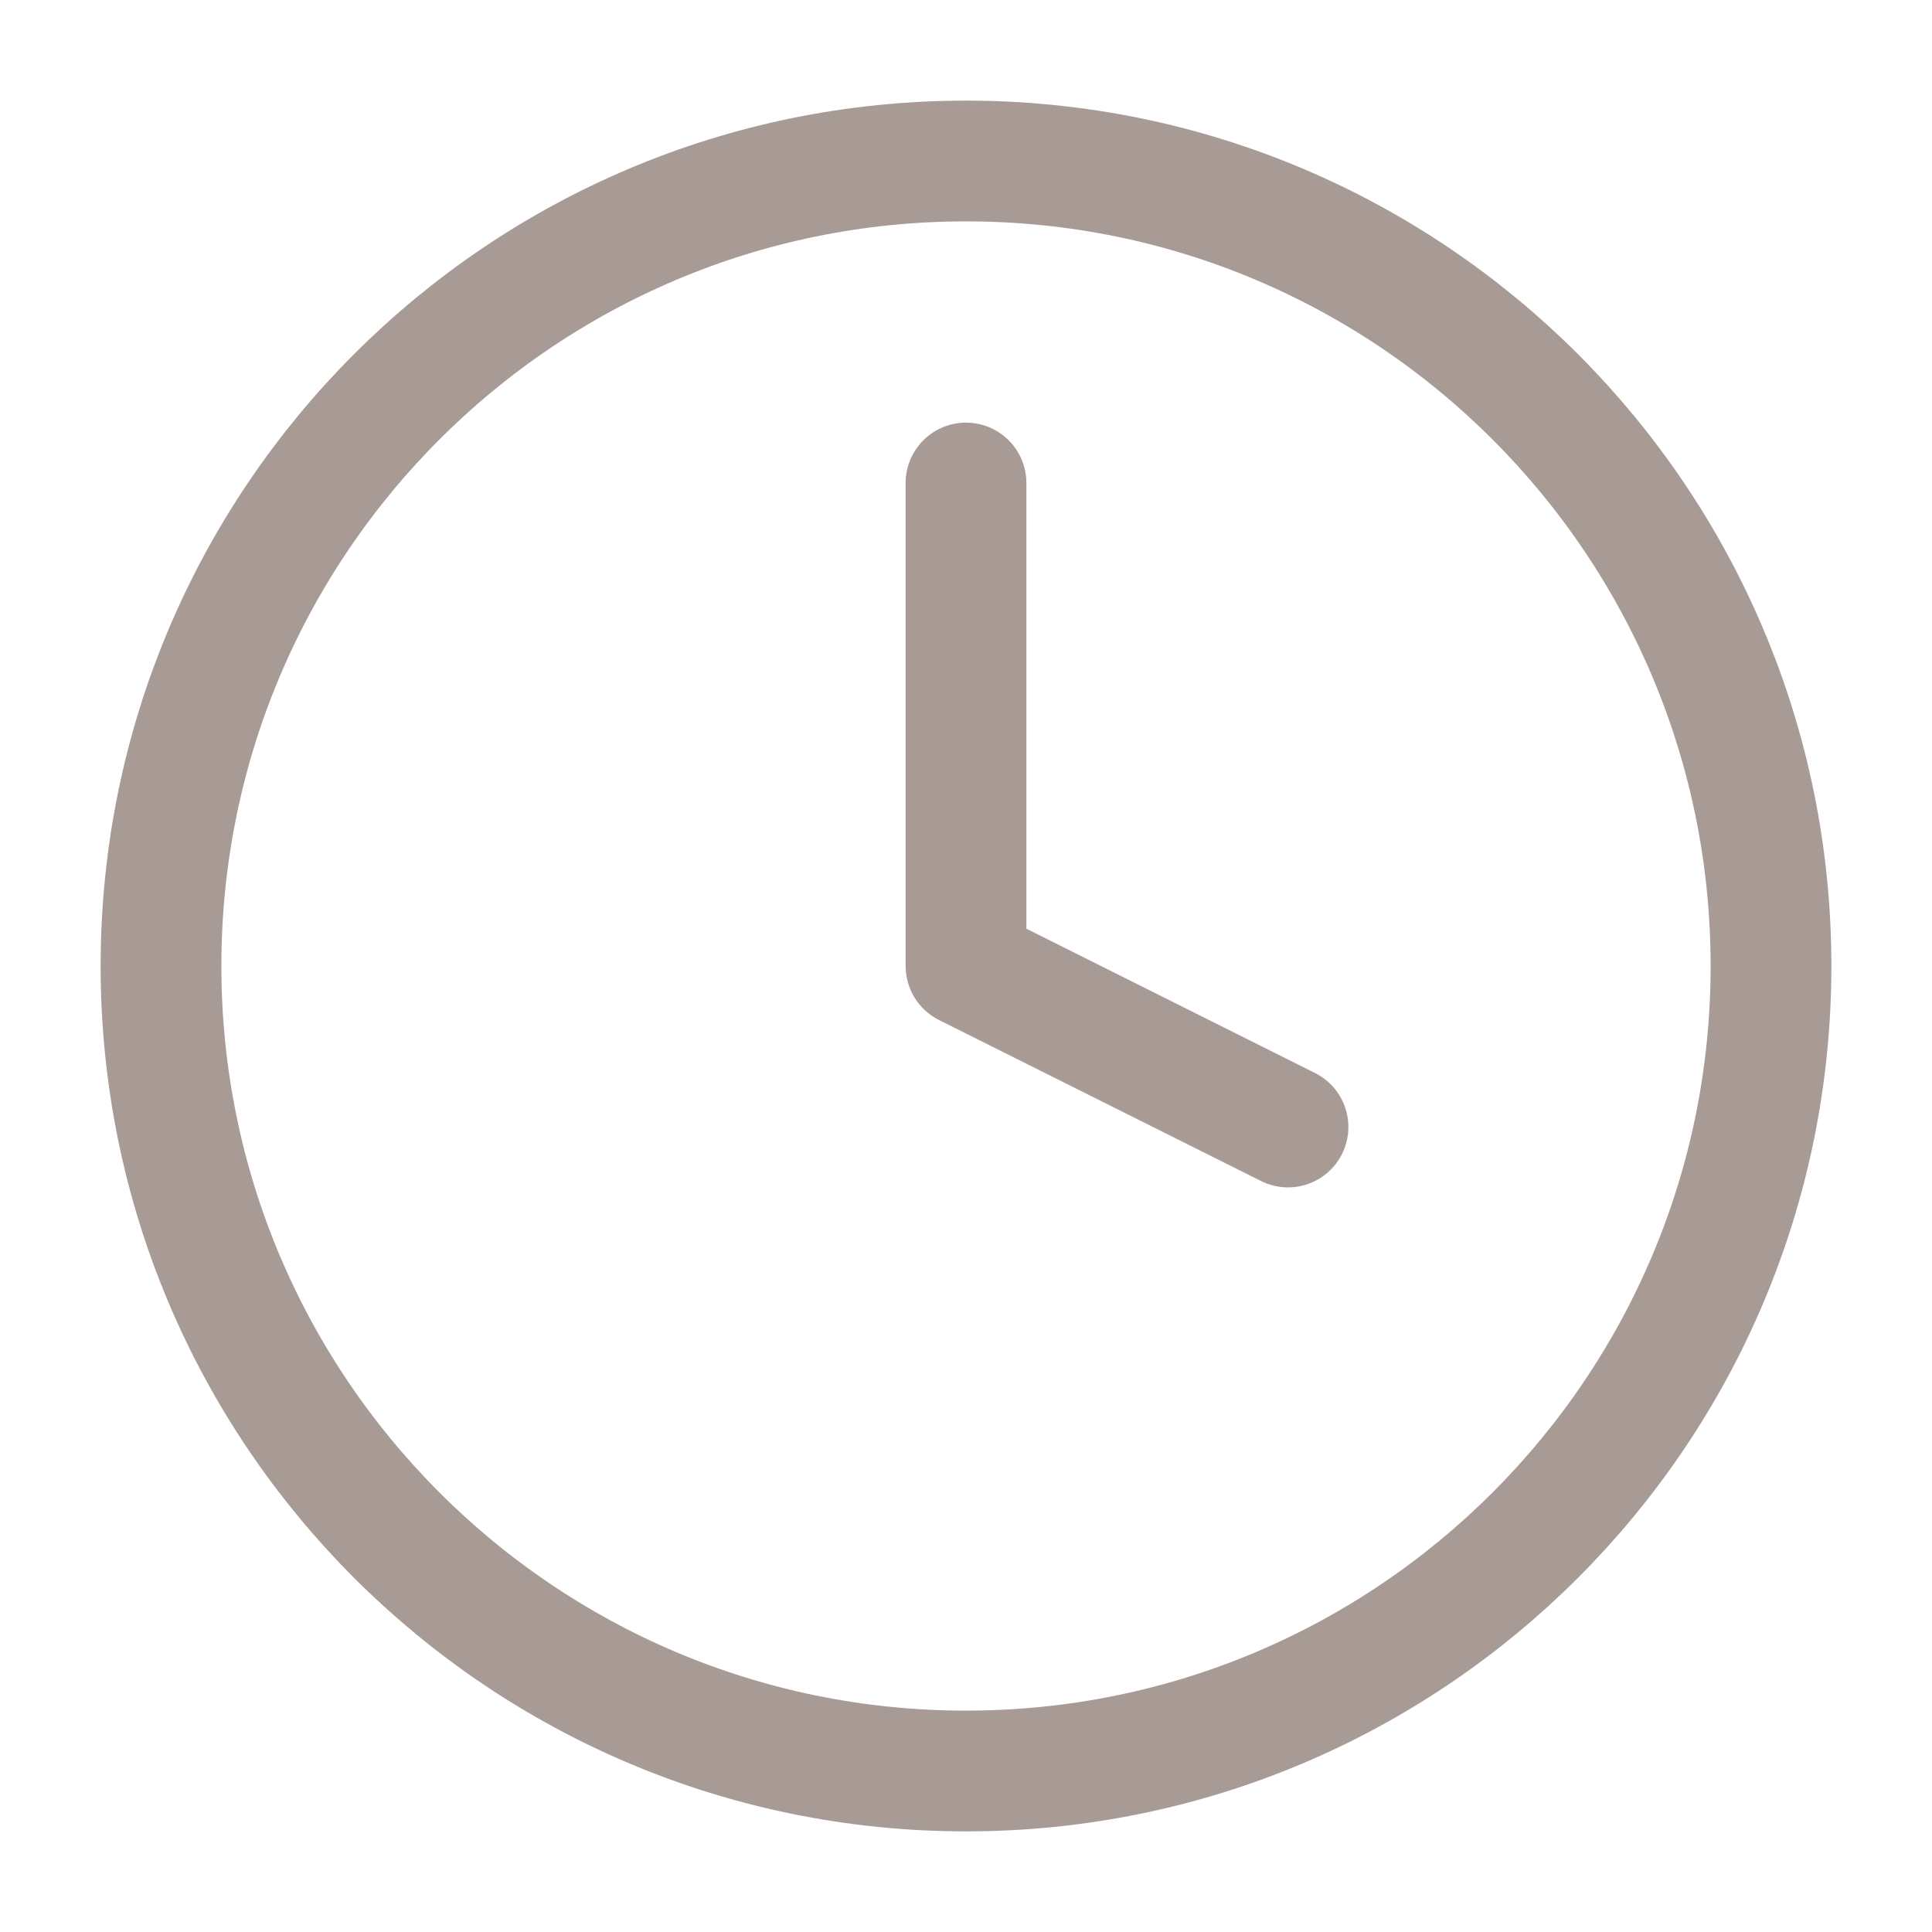
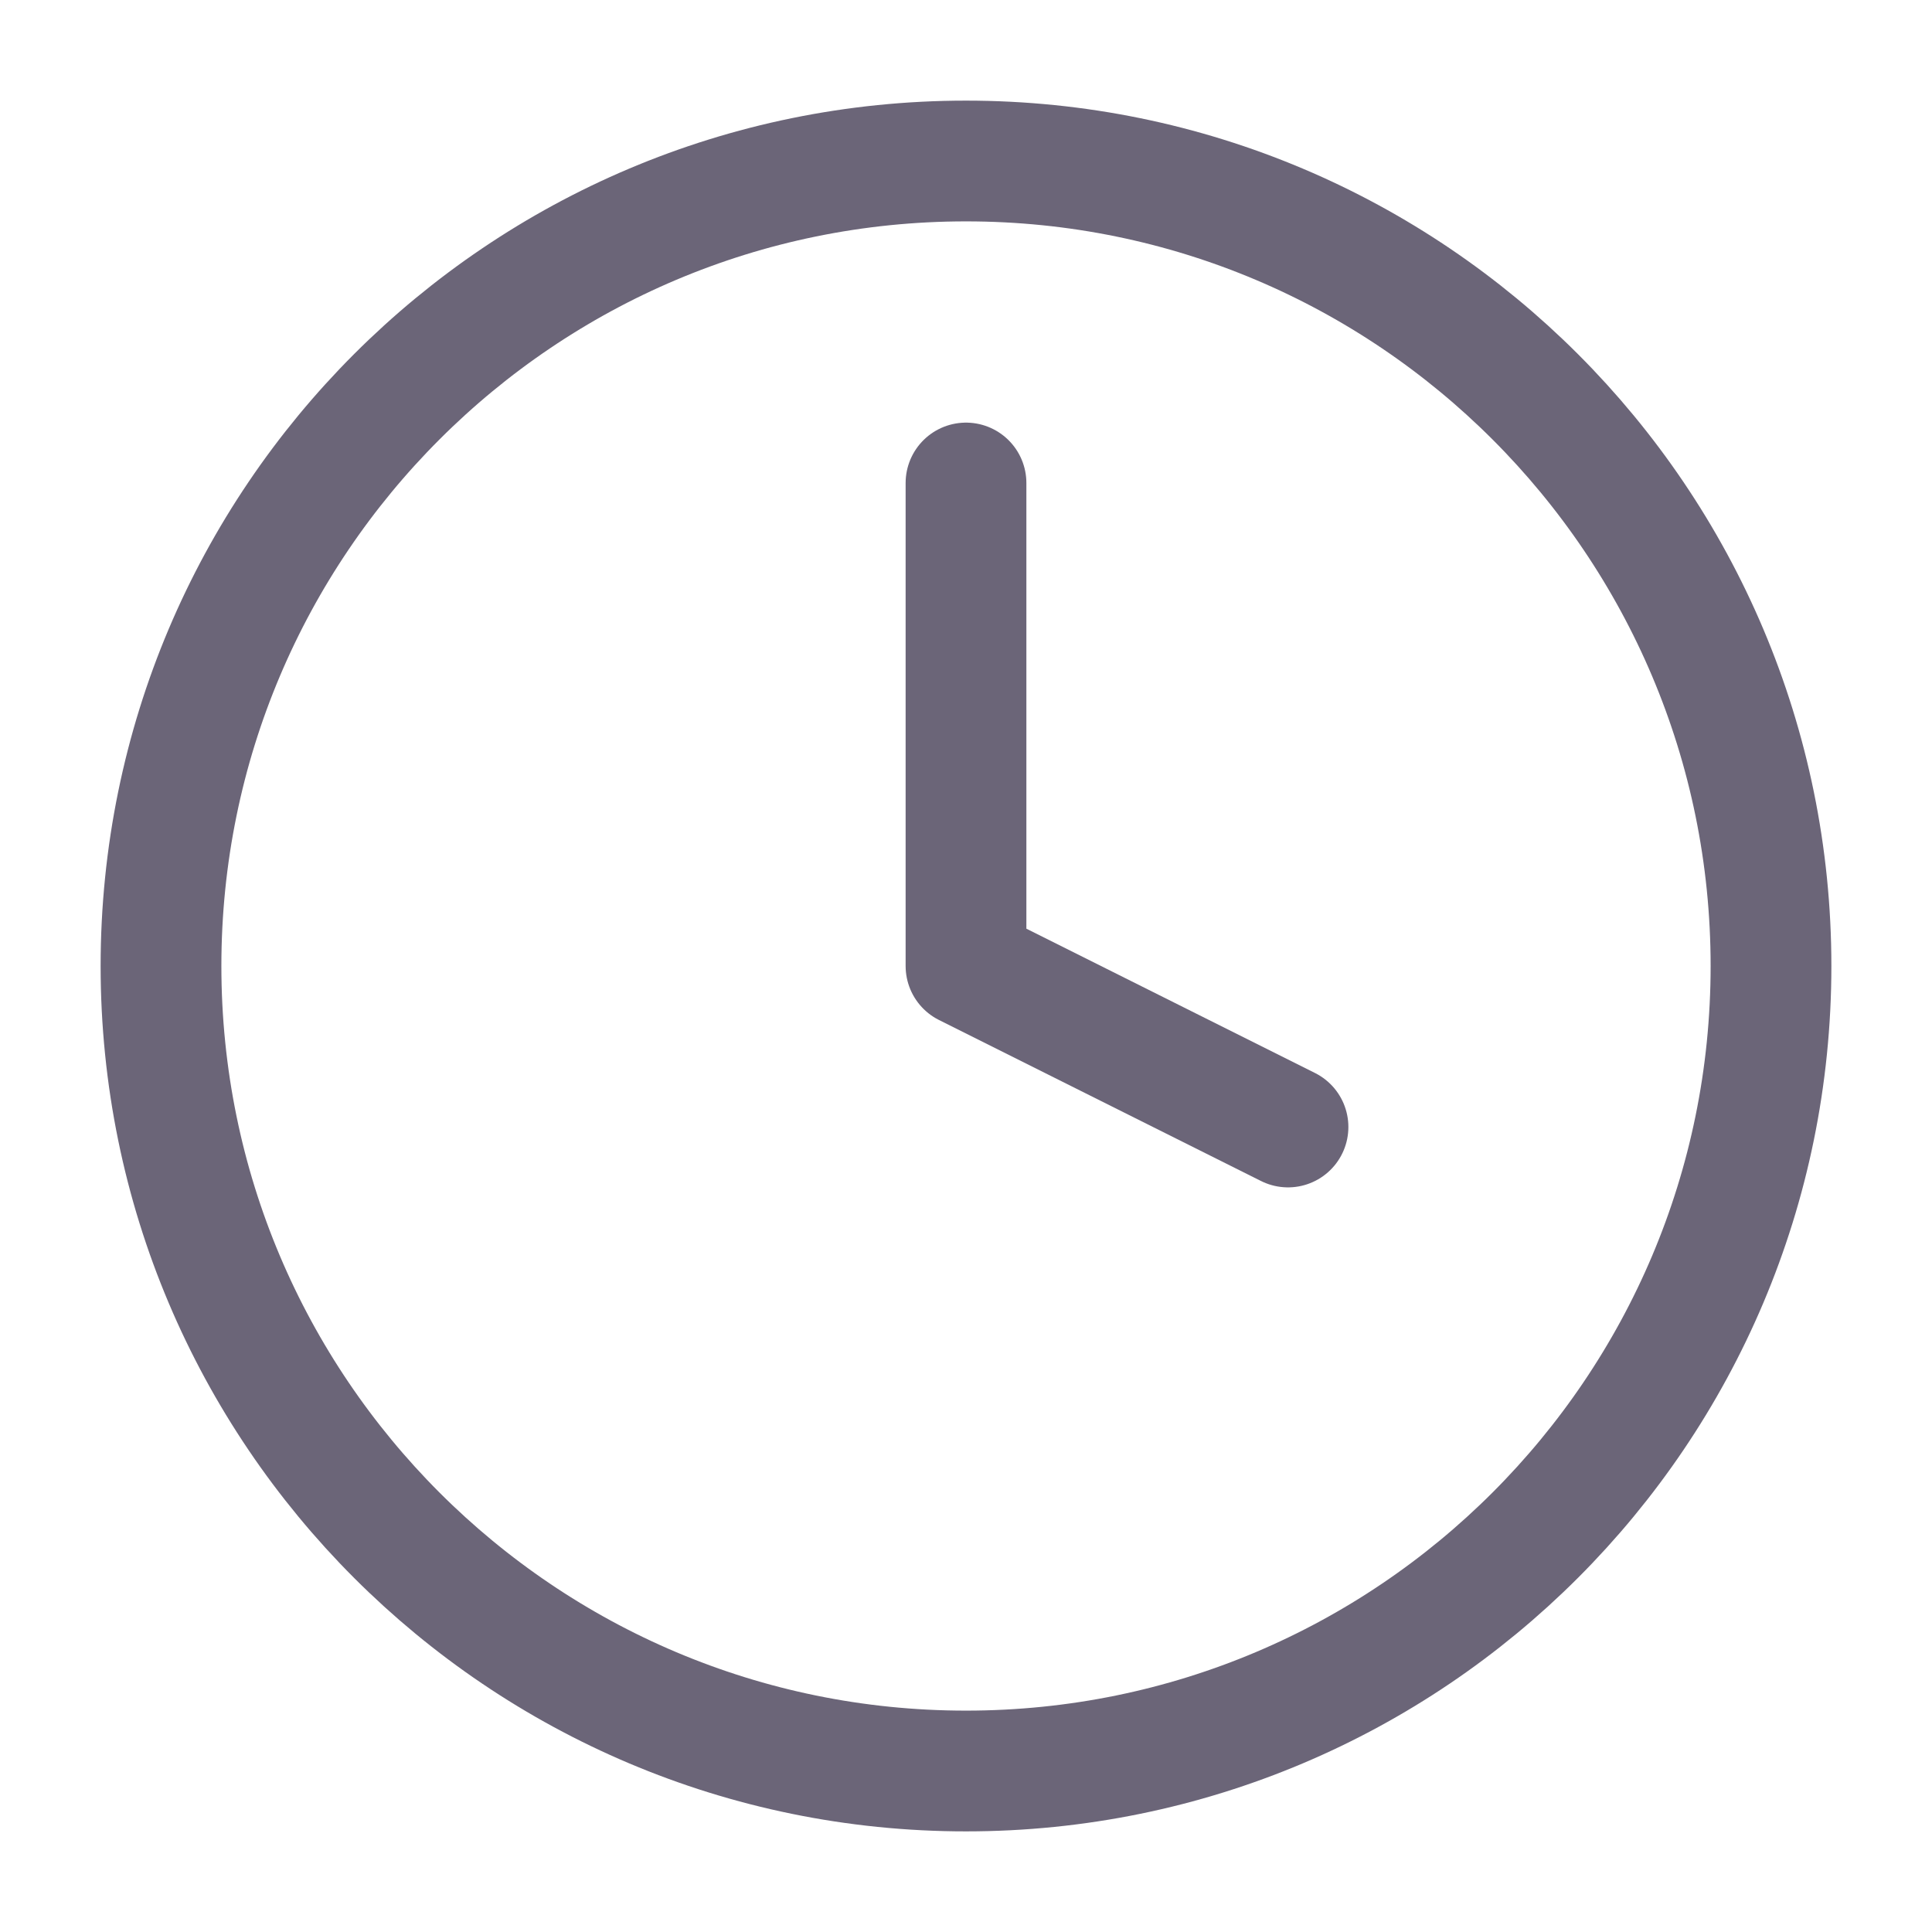
- <svg xmlns="http://www.w3.org/2000/svg" viewBox="0 0 24 24" fill="none" stroke="#A89B95" stroke-width="1.5" stroke-linecap="round" stroke-linejoin="round">
+ <svg xmlns="http://www.w3.org/2000/svg" viewBox="0 0 24 24" fill="none" stroke="#6B6578" stroke-width="1.5" stroke-linecap="round" stroke-linejoin="round">
  <circle cx="12" cy="12" r="10" />
  <polyline points="12 6 12 12 16 14" />
</svg>
